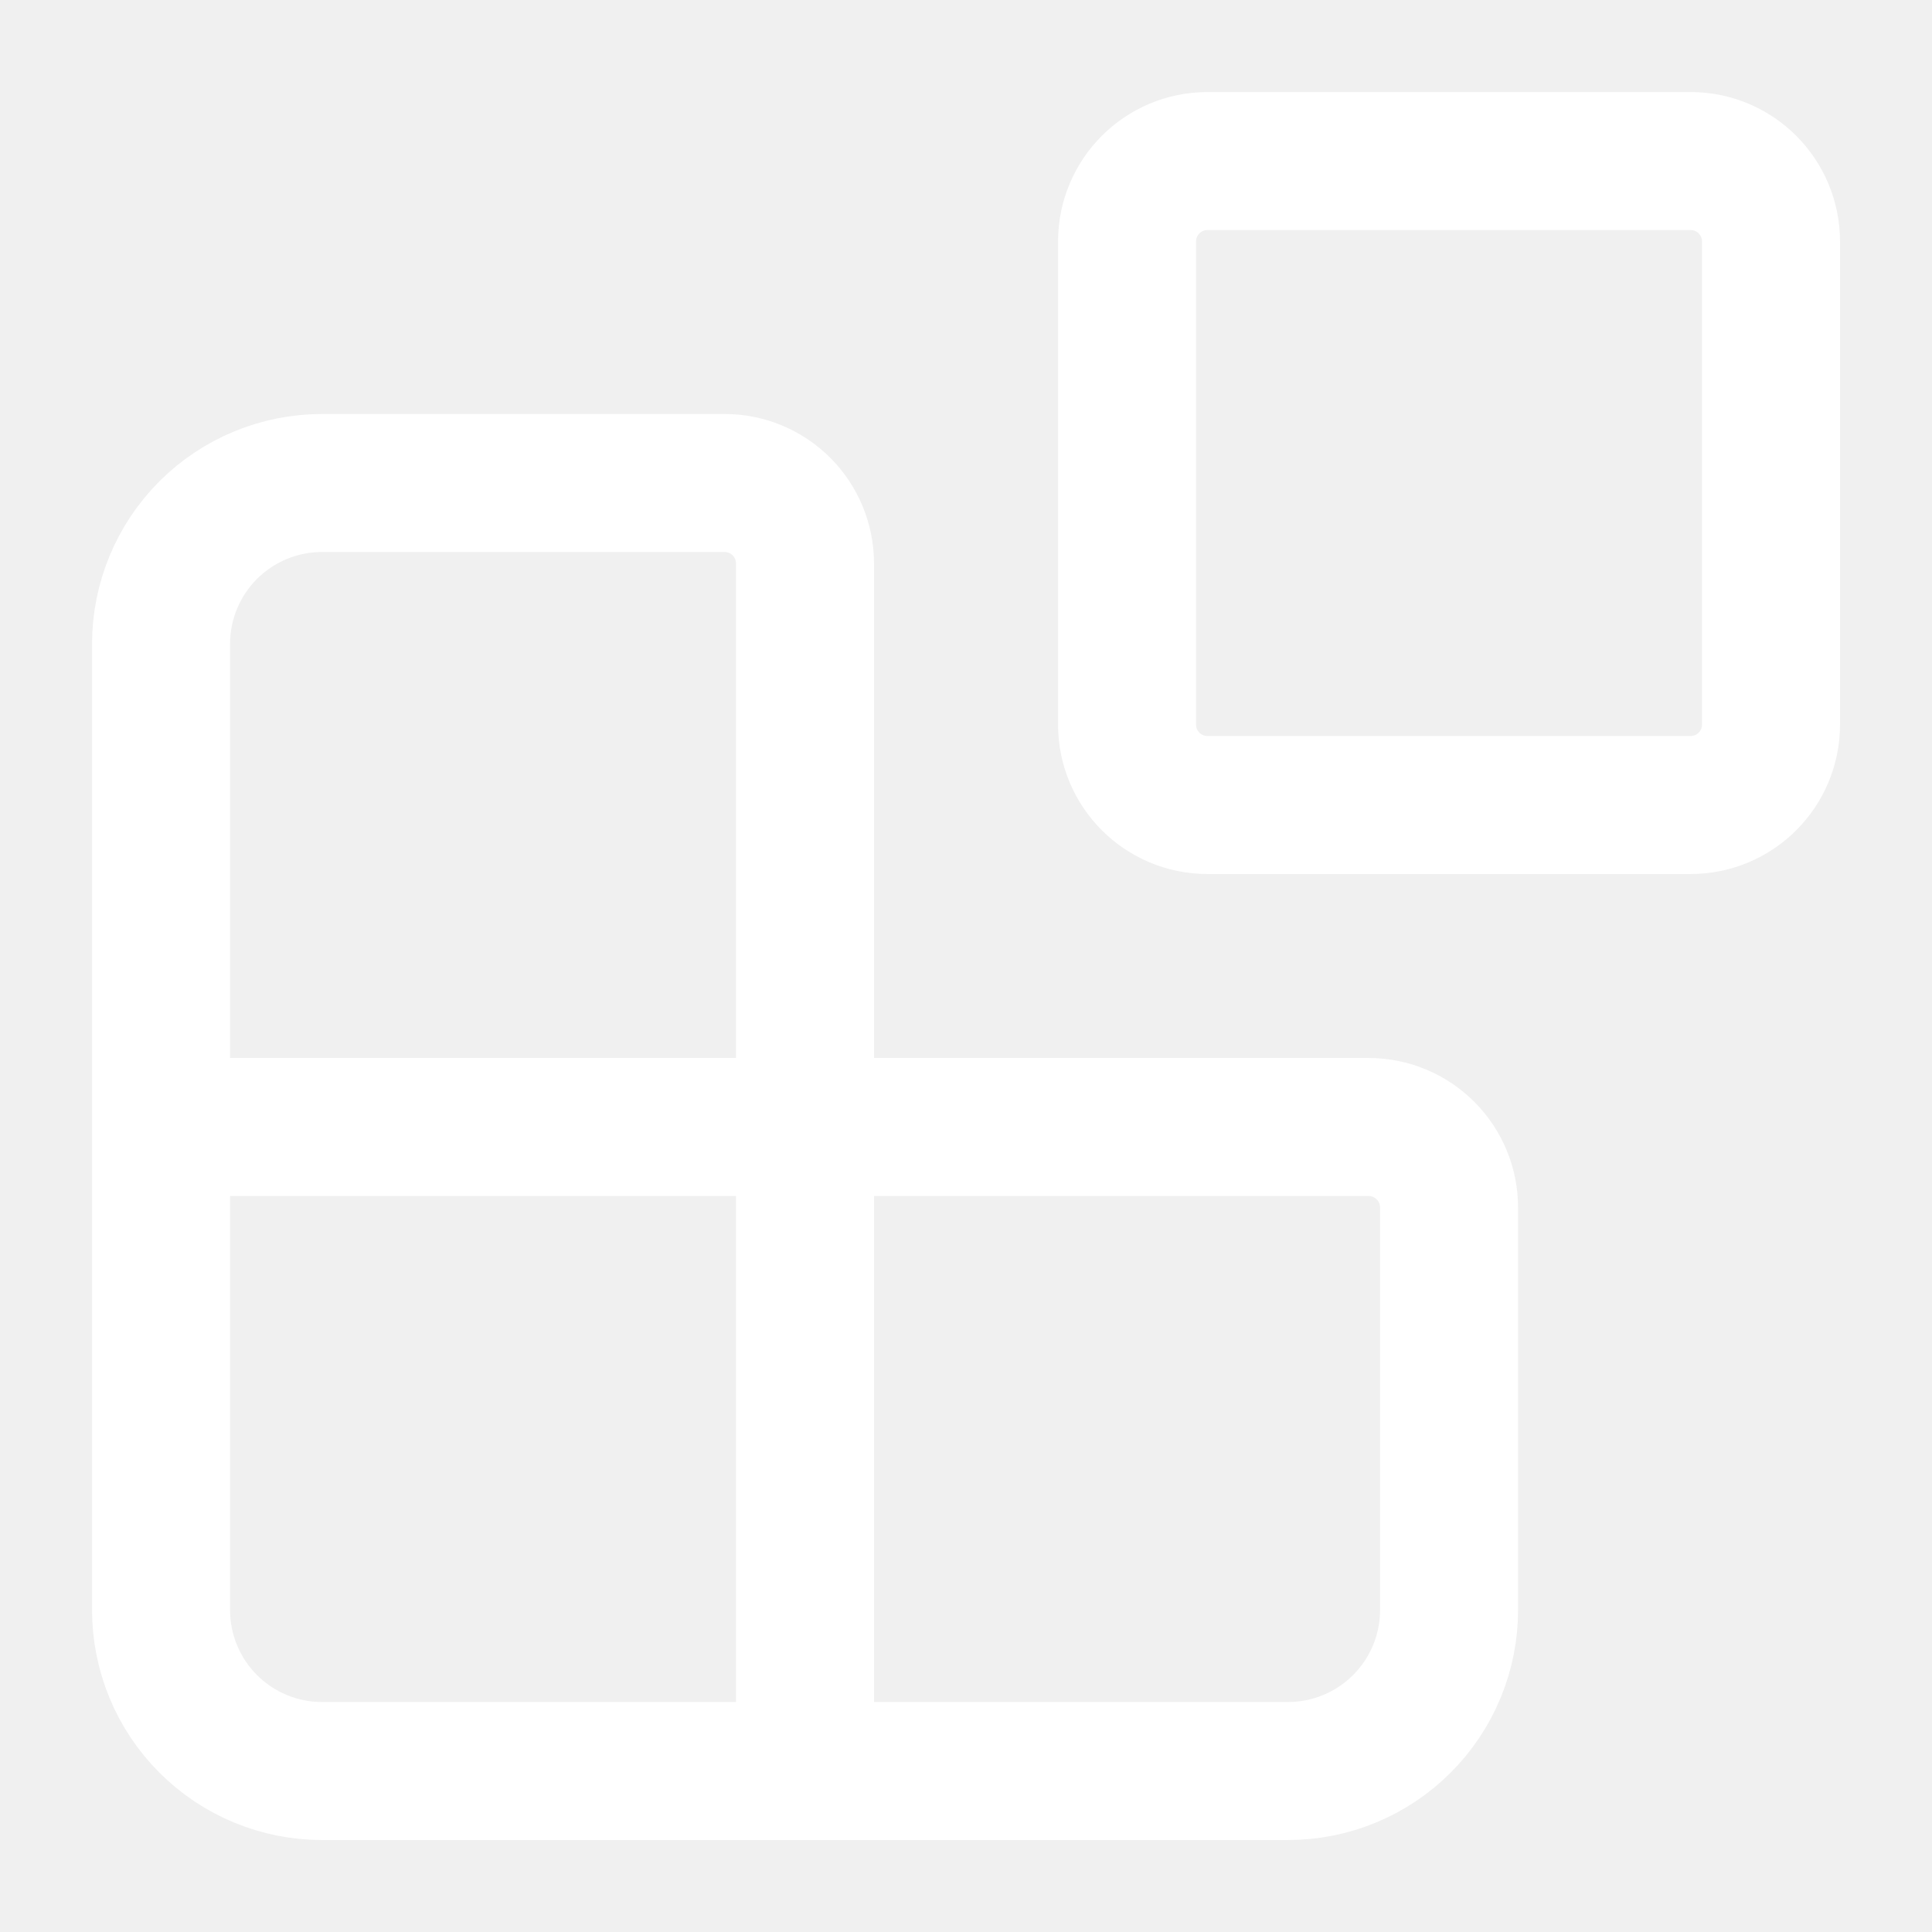
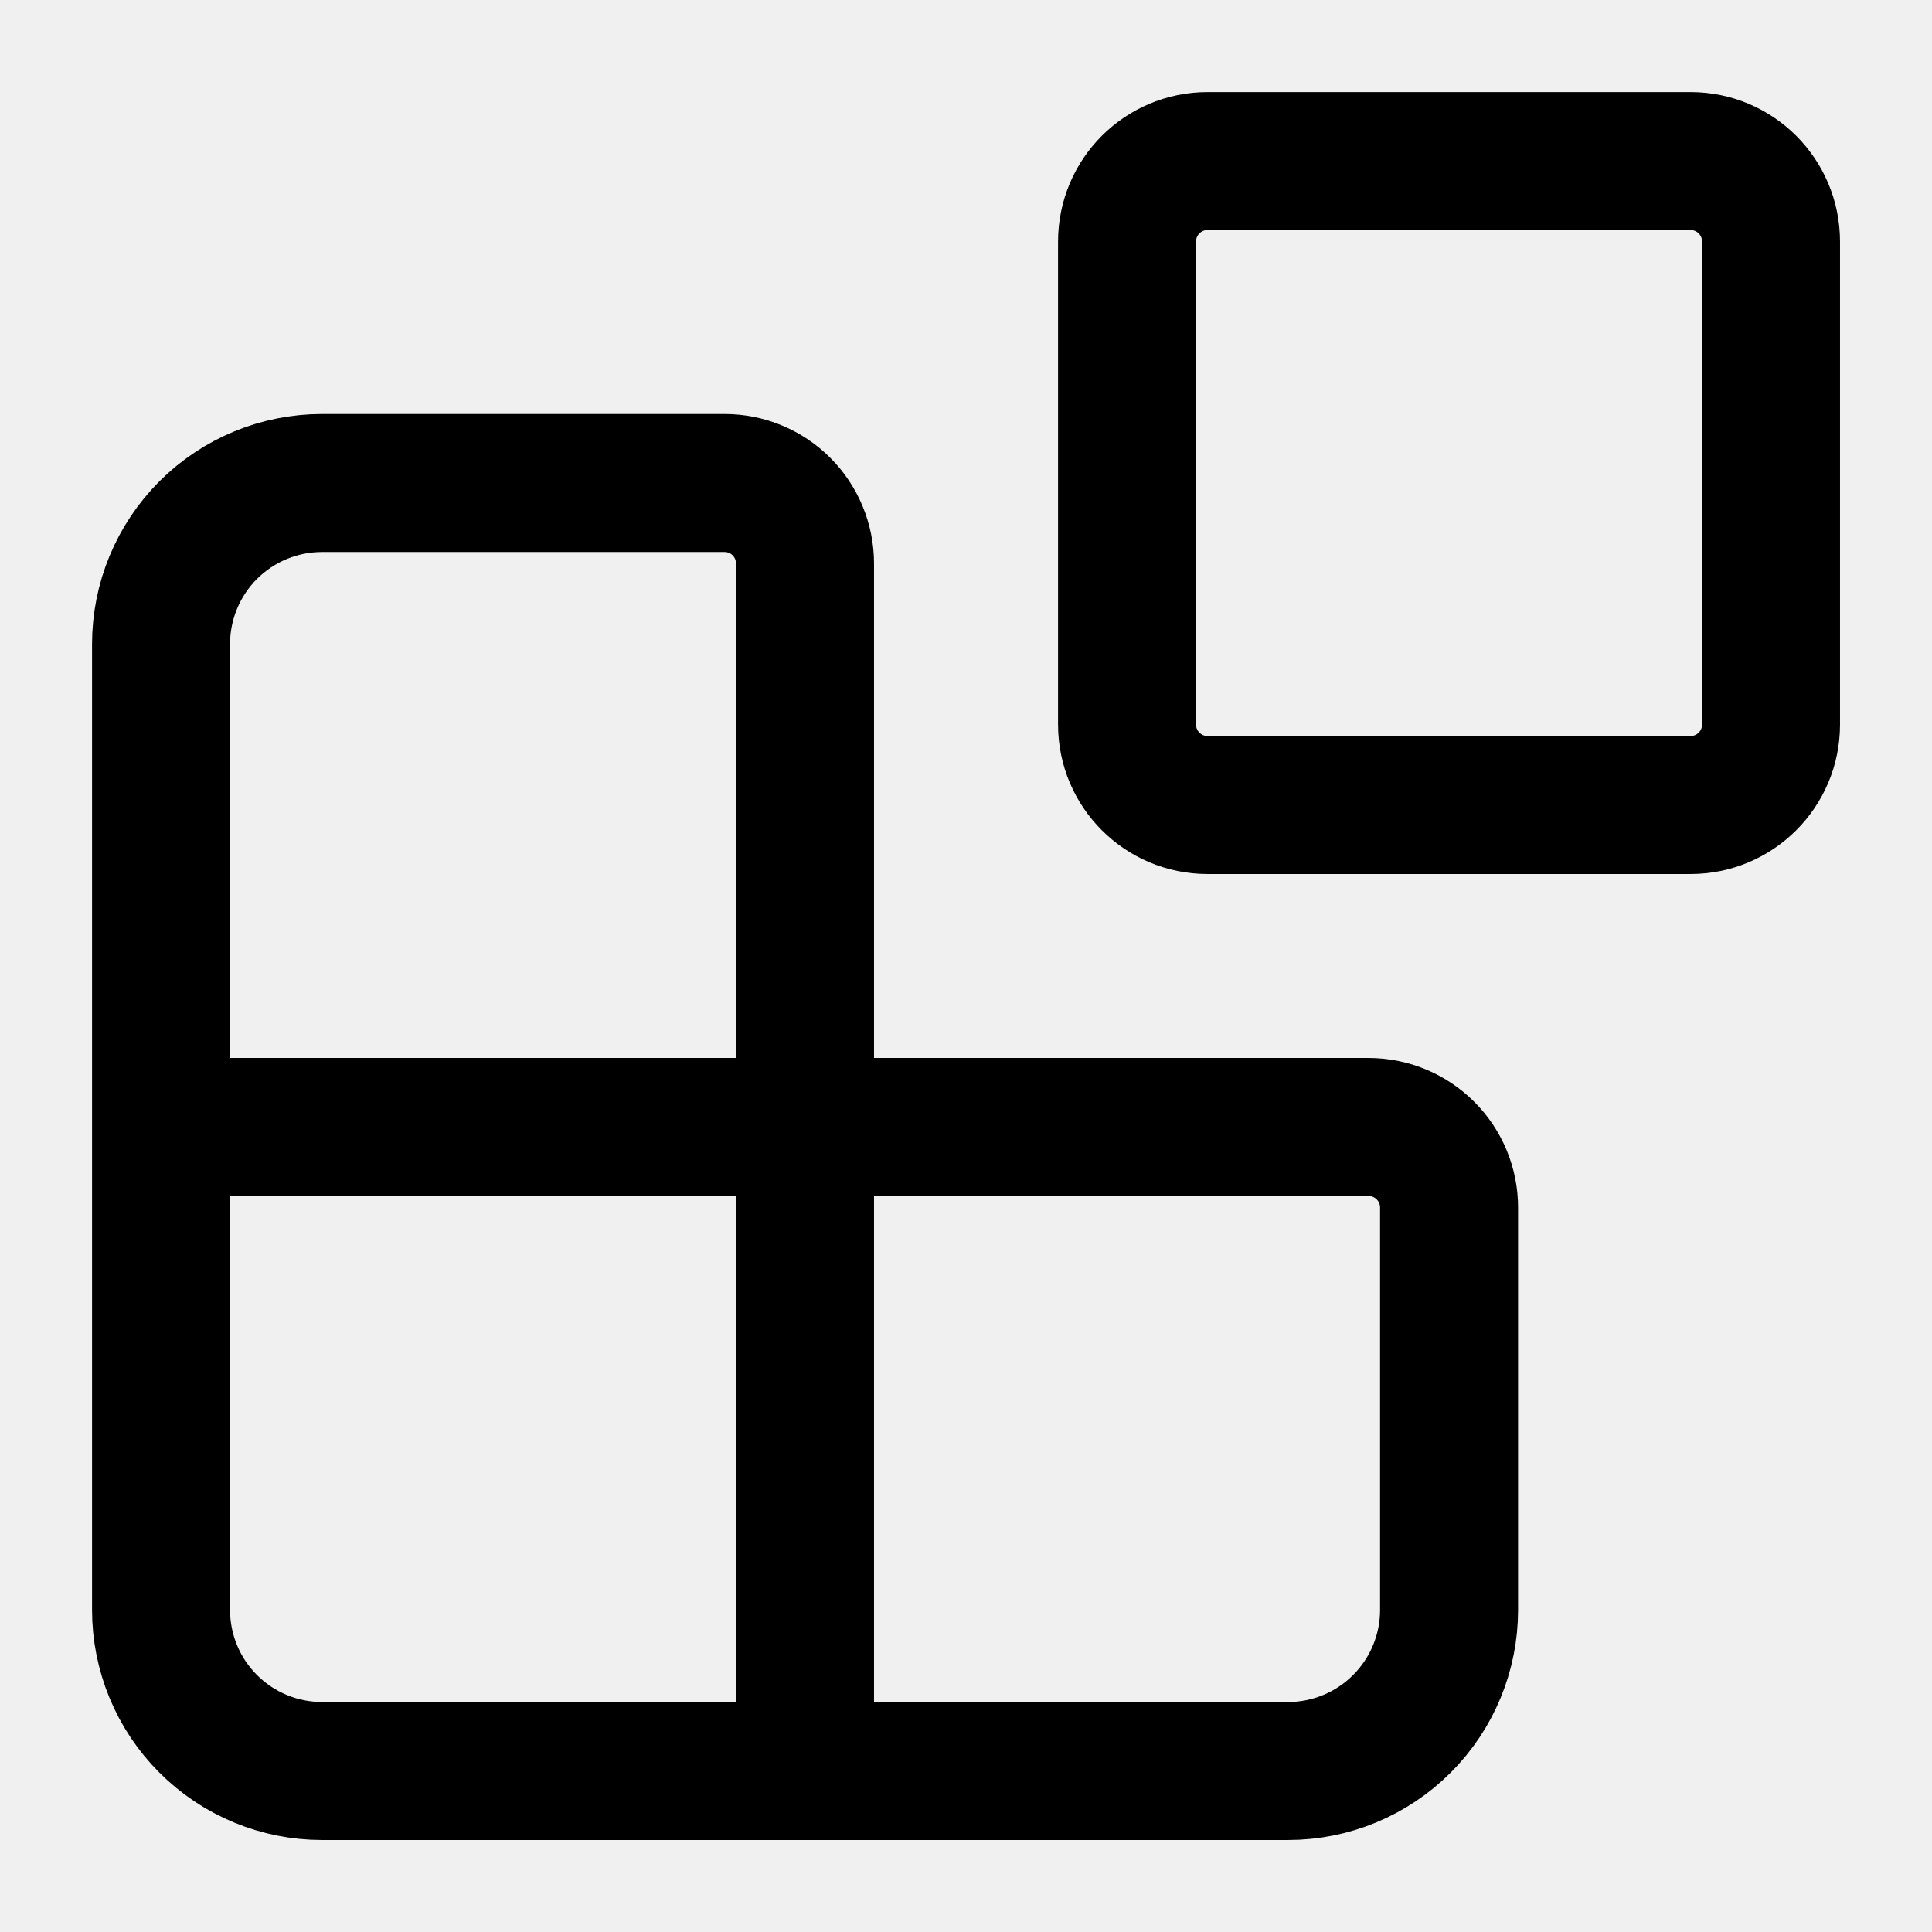
<svg xmlns="http://www.w3.org/2000/svg" width="28" height="28" viewBox="0 0 28 28" fill="none">
-   <path d="M11.667 25.667V8.167C11.667 7.857 11.544 7.561 11.326 7.342C11.107 7.123 10.81 7 10.501 7H4.667C4.048 7 3.455 7.246 3.017 7.683C2.58 8.121 2.334 8.714 2.334 9.333V23.333C2.334 23.952 2.58 24.546 3.017 24.983C3.455 25.421 4.048 25.667 4.667 25.667H18.667C19.286 25.667 19.88 25.421 20.317 24.983C20.755 24.546 21.001 23.952 21.001 23.333V17.5C21.001 17.191 20.878 16.894 20.659 16.675C20.44 16.456 20.143 16.333 19.834 16.333H2.334" stroke="white" stroke-width="2" stroke-linecap="round" stroke-linejoin="round" />
-   <path d="M24.501 2.334H17.501C16.856 2.334 16.334 2.856 16.334 3.501V10.501C16.334 11.145 16.856 11.667 17.501 11.667H24.501C25.145 11.667 25.667 11.145 25.667 10.501V3.501C25.667 2.856 25.145 2.334 24.501 2.334Z" stroke="white" stroke-width="2" stroke-linecap="round" stroke-linejoin="round" />
+   <path d="M11.667 25.667V8.167C11.667 7.857 11.544 7.561 11.326 7.342C11.107 7.123 10.81 7 10.501 7H4.667C4.048 7 3.455 7.246 3.017 7.683C2.58 8.121 2.334 8.714 2.334 9.333V23.333C2.334 23.952 2.58 24.546 3.017 24.983C3.455 25.421 4.048 25.667 4.667 25.667H18.667C19.286 25.667 19.88 25.421 20.317 24.983C20.755 24.546 21.001 23.952 21.001 23.333V17.5C21.001 17.191 20.878 16.894 20.659 16.675C20.44 16.456 20.143 16.333 19.834 16.333H2.334" stroke="currentColor" stroke-width="2" stroke-linecap="round" stroke-linejoin="round" />
+   <path d="M24.501 2.334H17.501C16.856 2.334 16.334 2.856 16.334 3.501V10.501C16.334 11.145 16.856 11.667 17.501 11.667H24.501C25.145 11.667 25.667 11.145 25.667 10.501V3.501C25.667 2.856 25.145 2.334 24.501 2.334Z" stroke="currentColor" stroke-width="2" stroke-linecap="round" stroke-linejoin="round" />
</svg>
